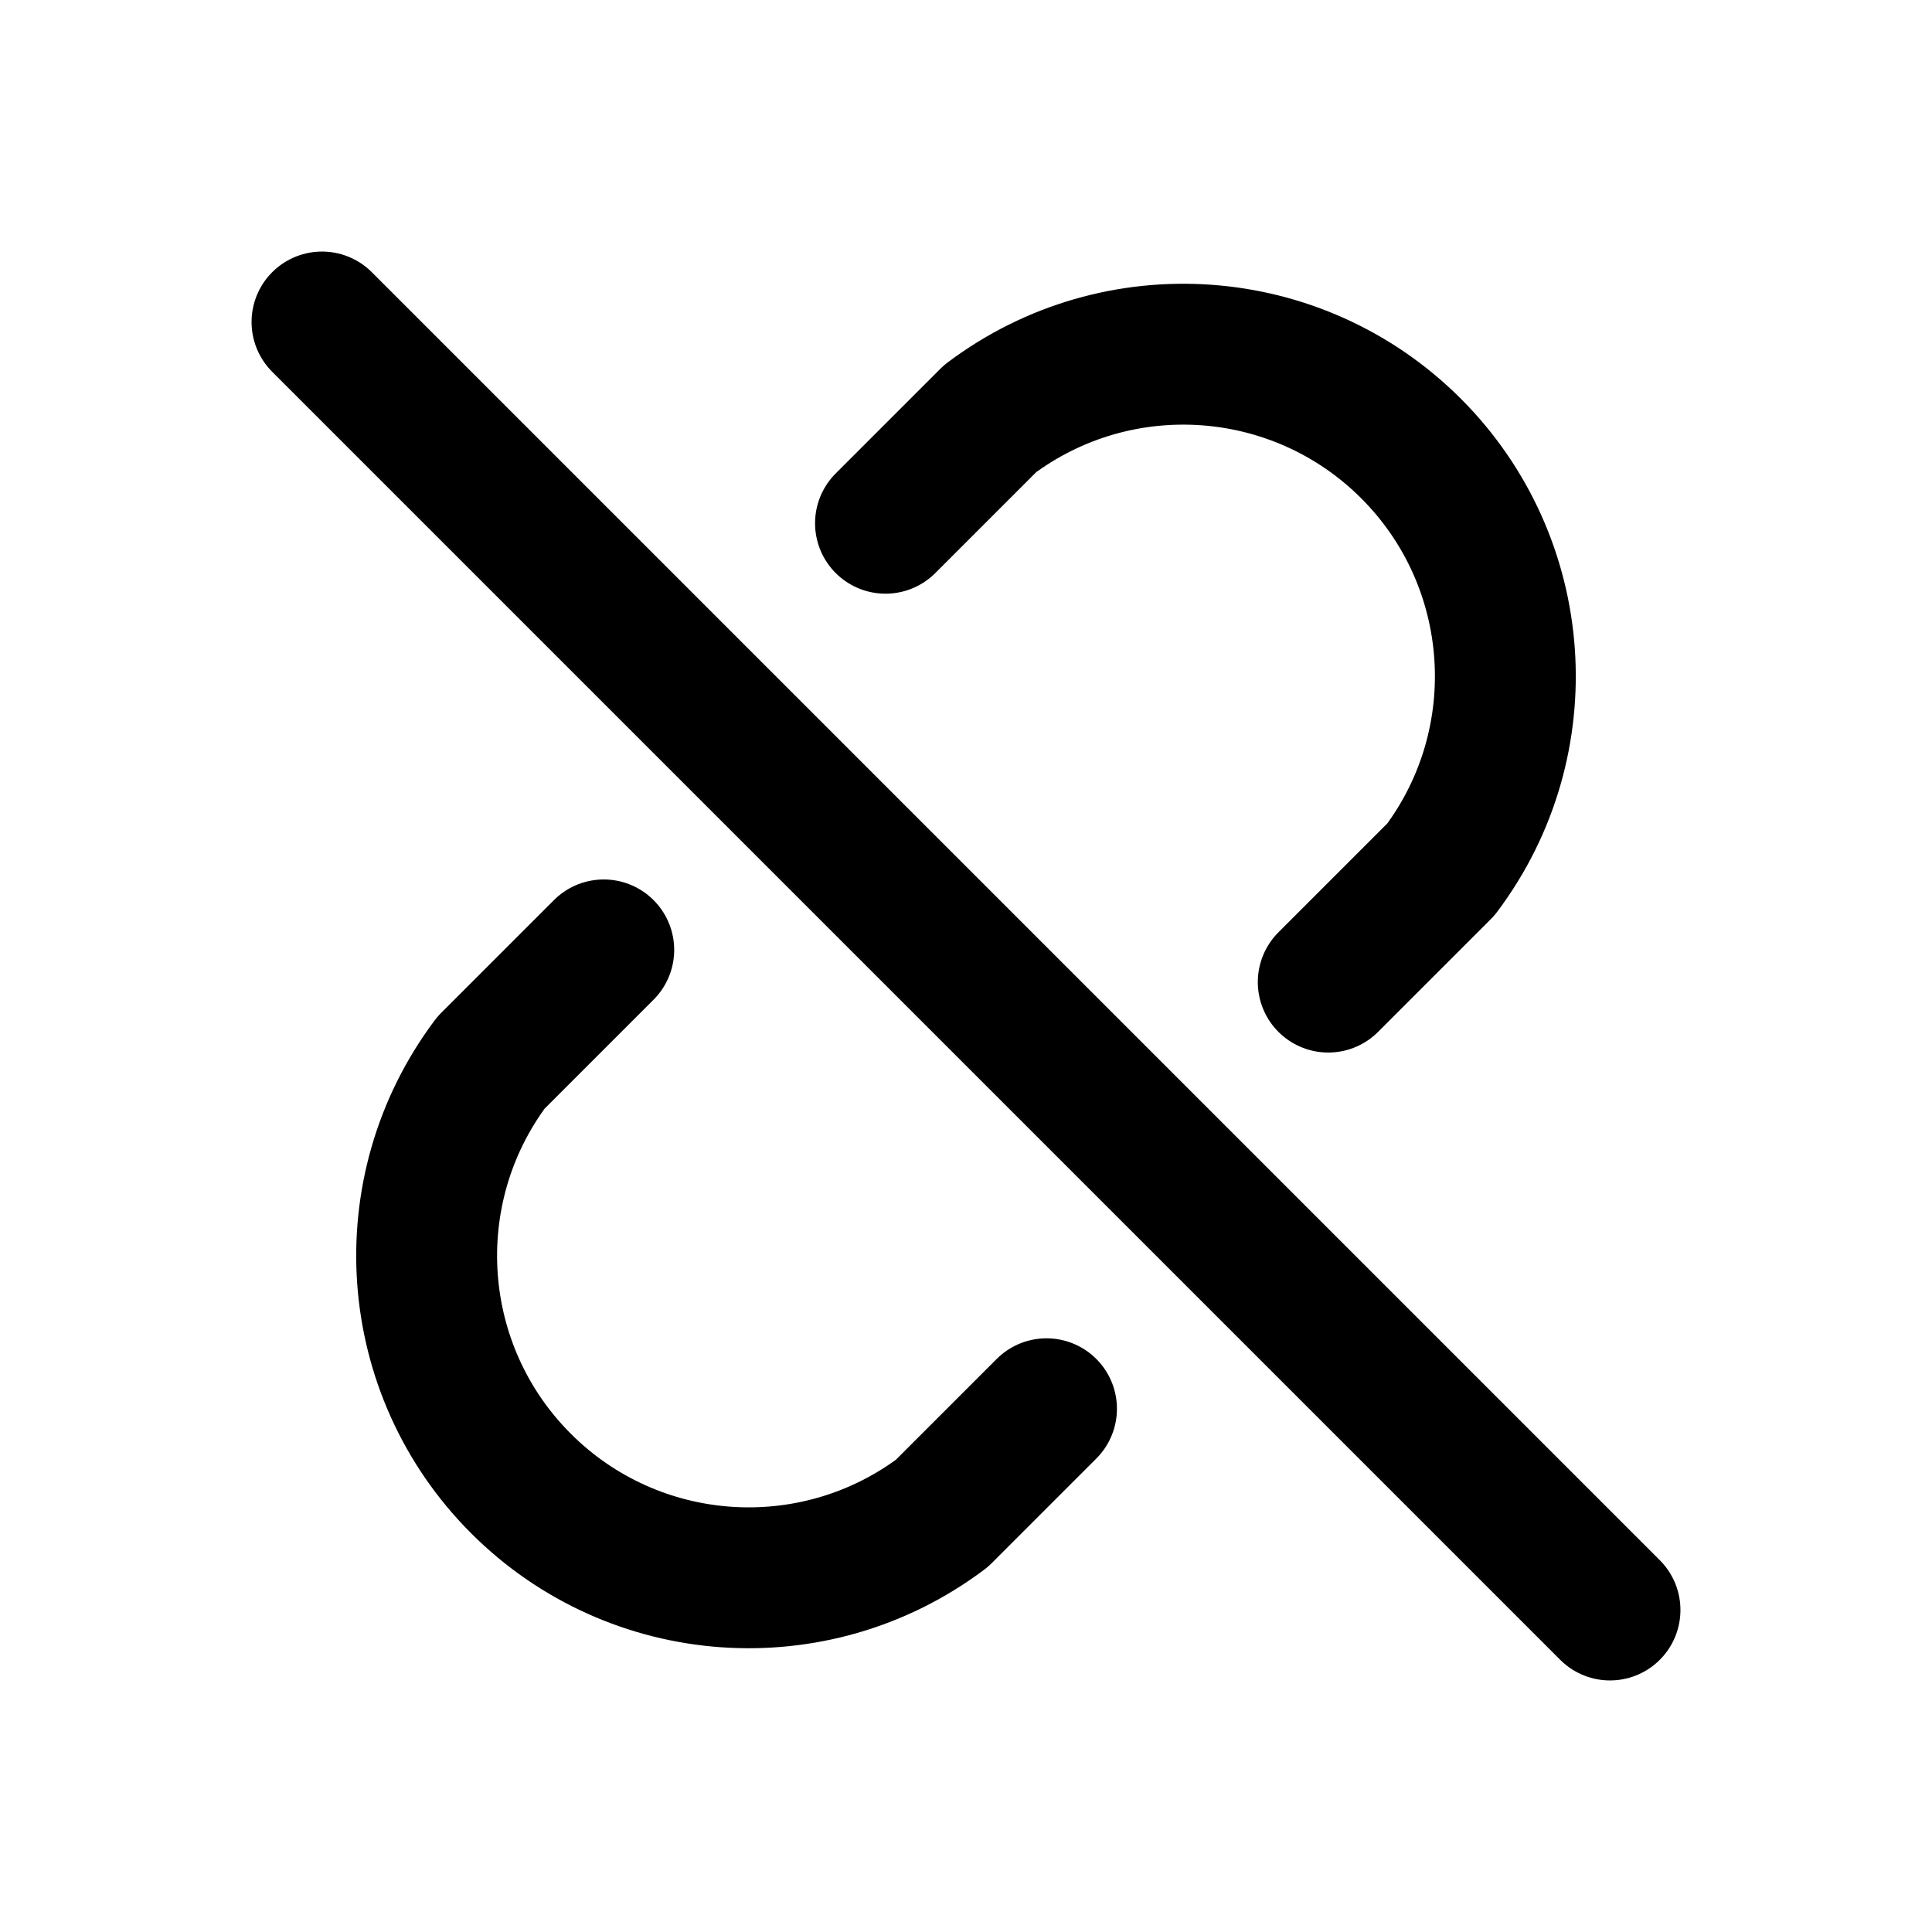
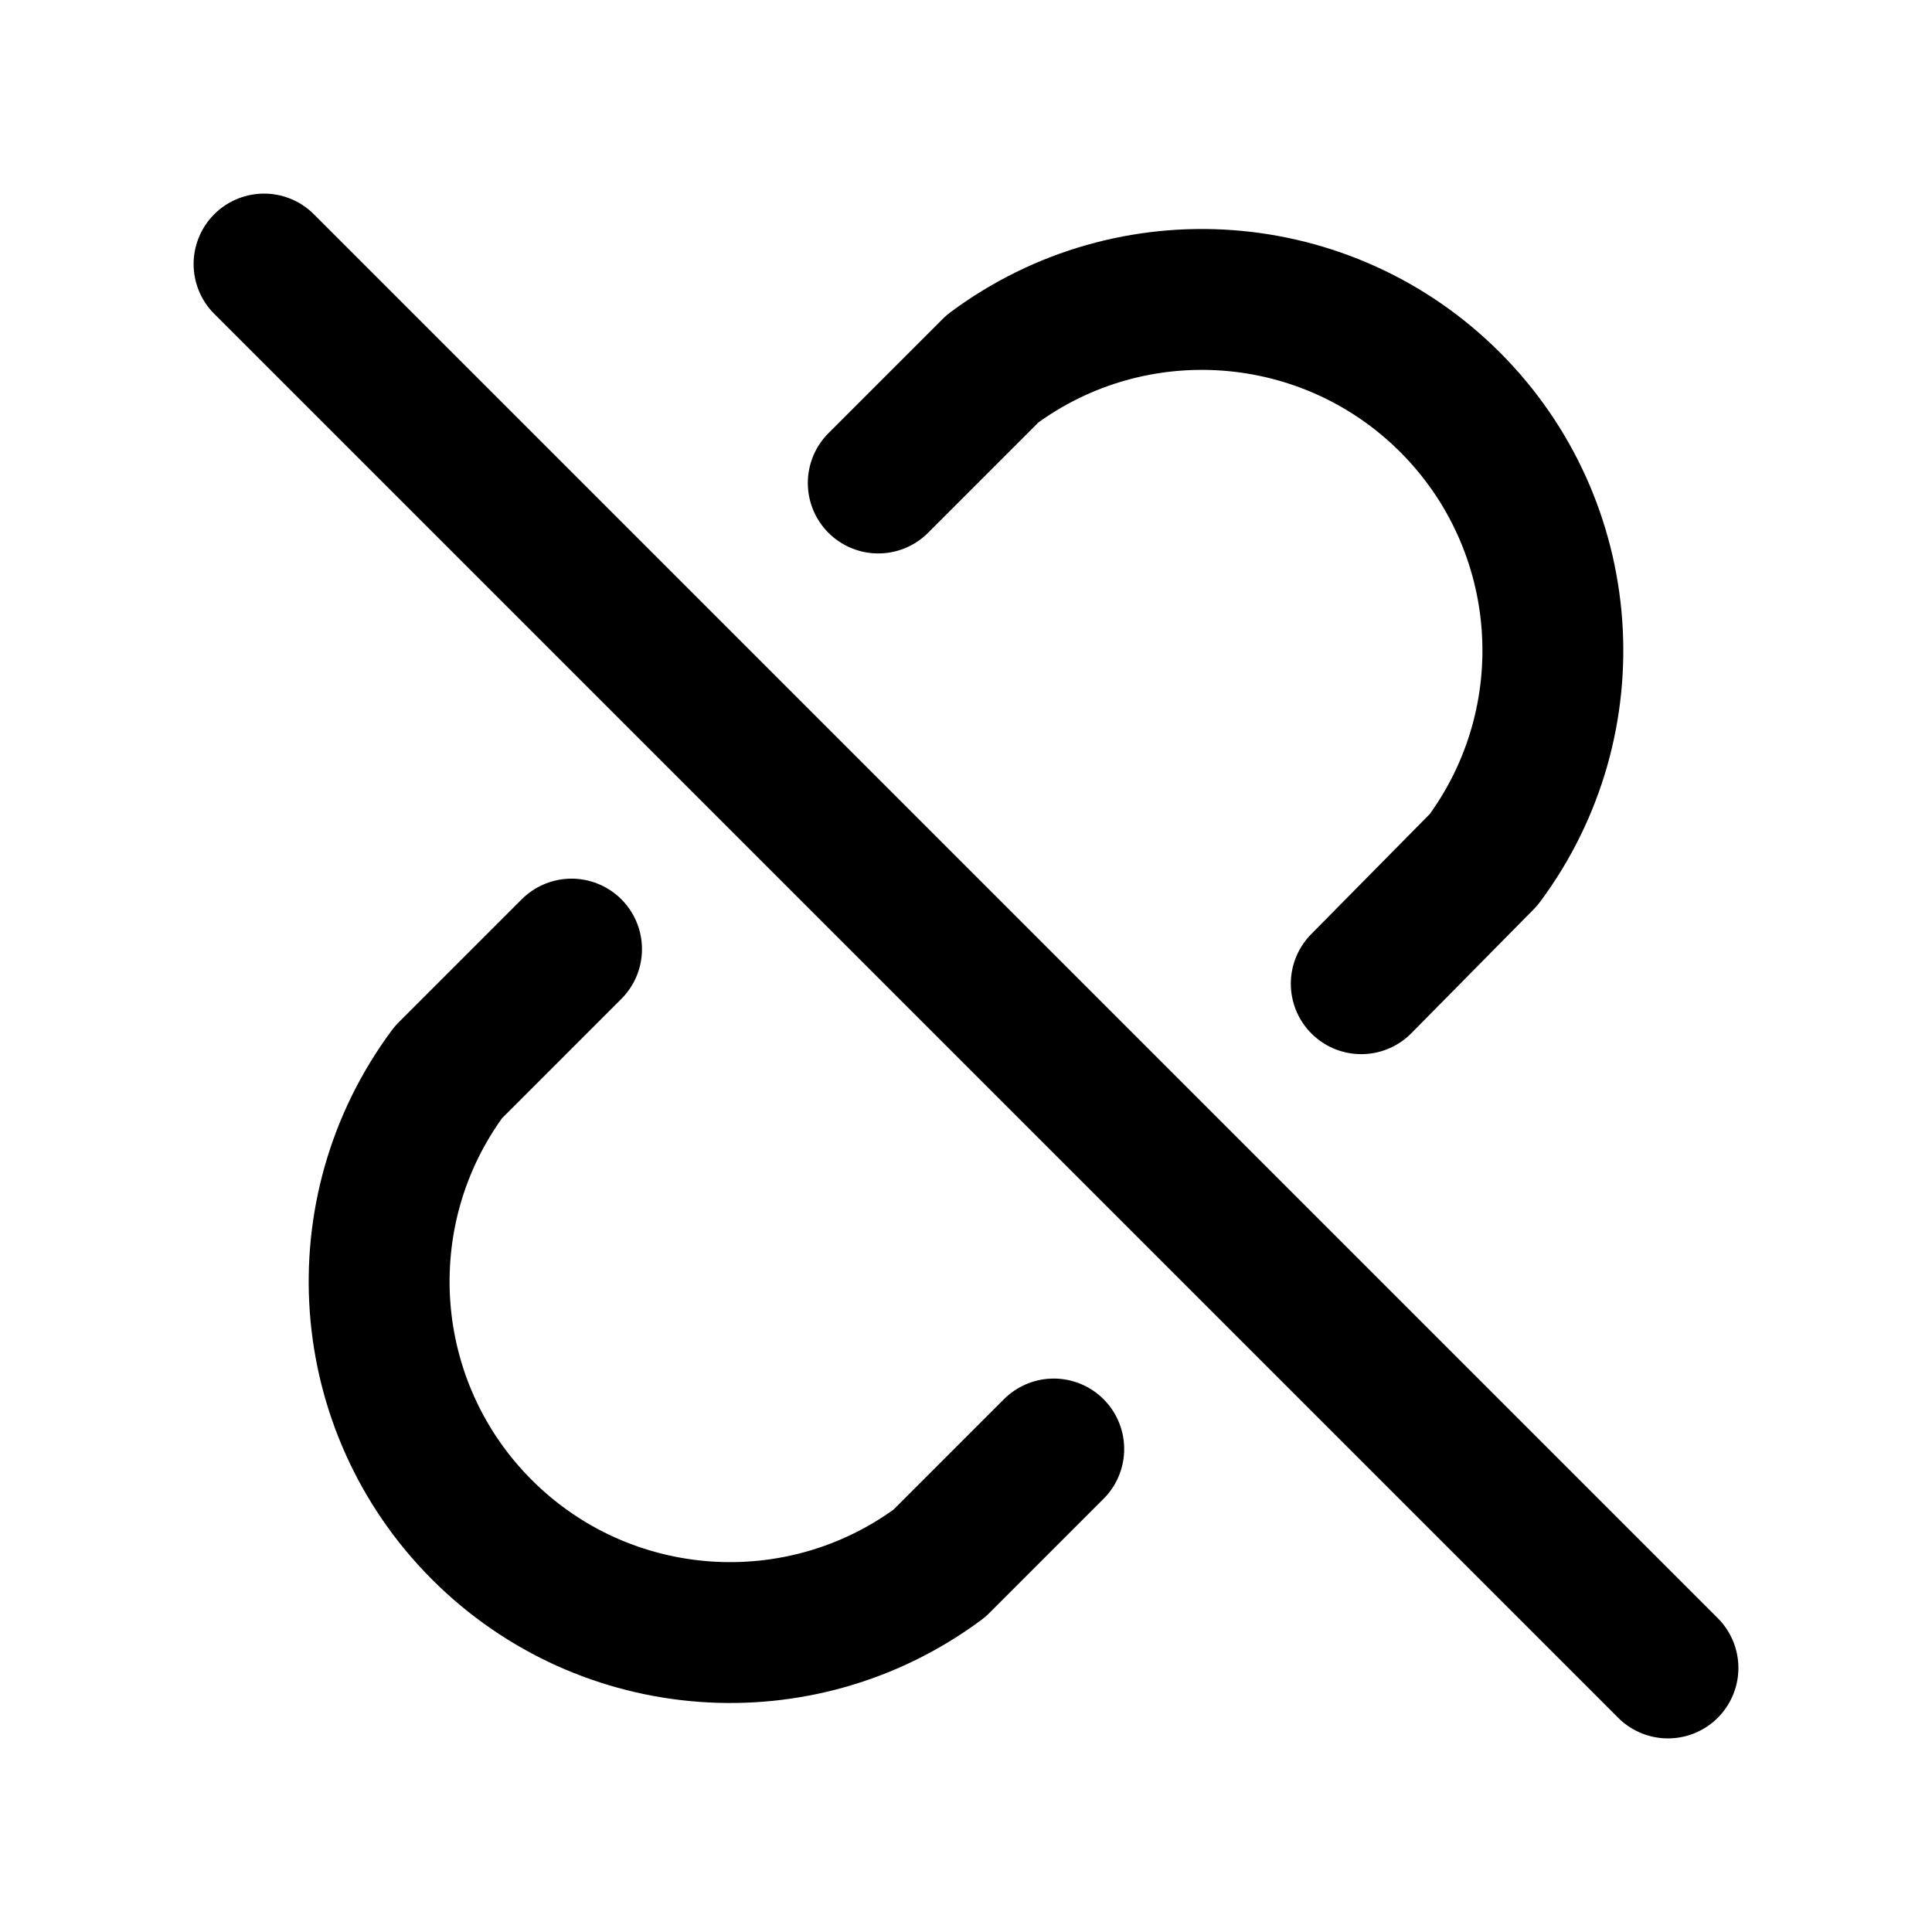
<svg xmlns="http://www.w3.org/2000/svg" width="24" height="24" viewBox="0 0 24 24" fill="none" stroke="currentColor" stroke-width="1.75" stroke-linecap="round" stroke-linejoin="round">
-   <path d="M11 6.5l1.3-1.3a4 4 0 0 1 5.6 5.6L16.5 12.2M13 17.5l-1.3 1.3a4 4 0 0 1-5.6-5.6l1.4-1.4" />
-   <path d="M4 4l16 16" />
+   <path d="M10.91 6l1.42-1.42a4.36 4.36 0 0 1 6.1 6.1L16.91 12.22M13.09 18l-1.42 1.42a4.36 4.36 0 0 1-6.1-6.1l1.53-1.53" />
+   <path d="M3.28 3.28l17.44 17.44" />
</svg>
